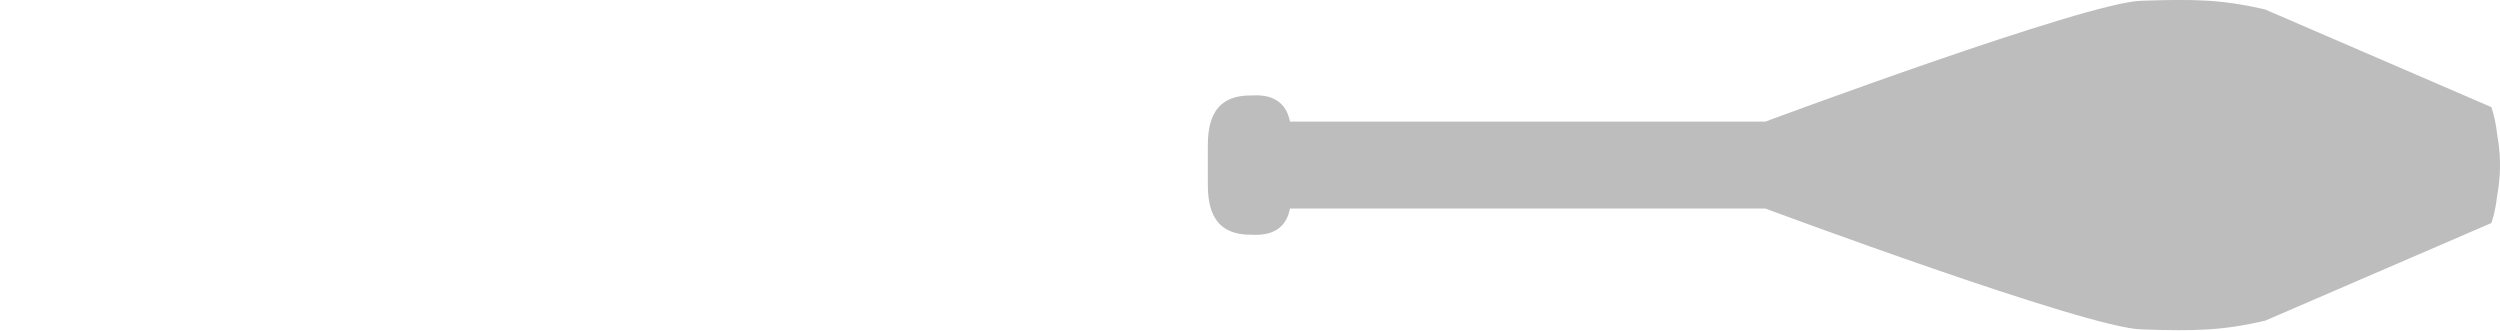
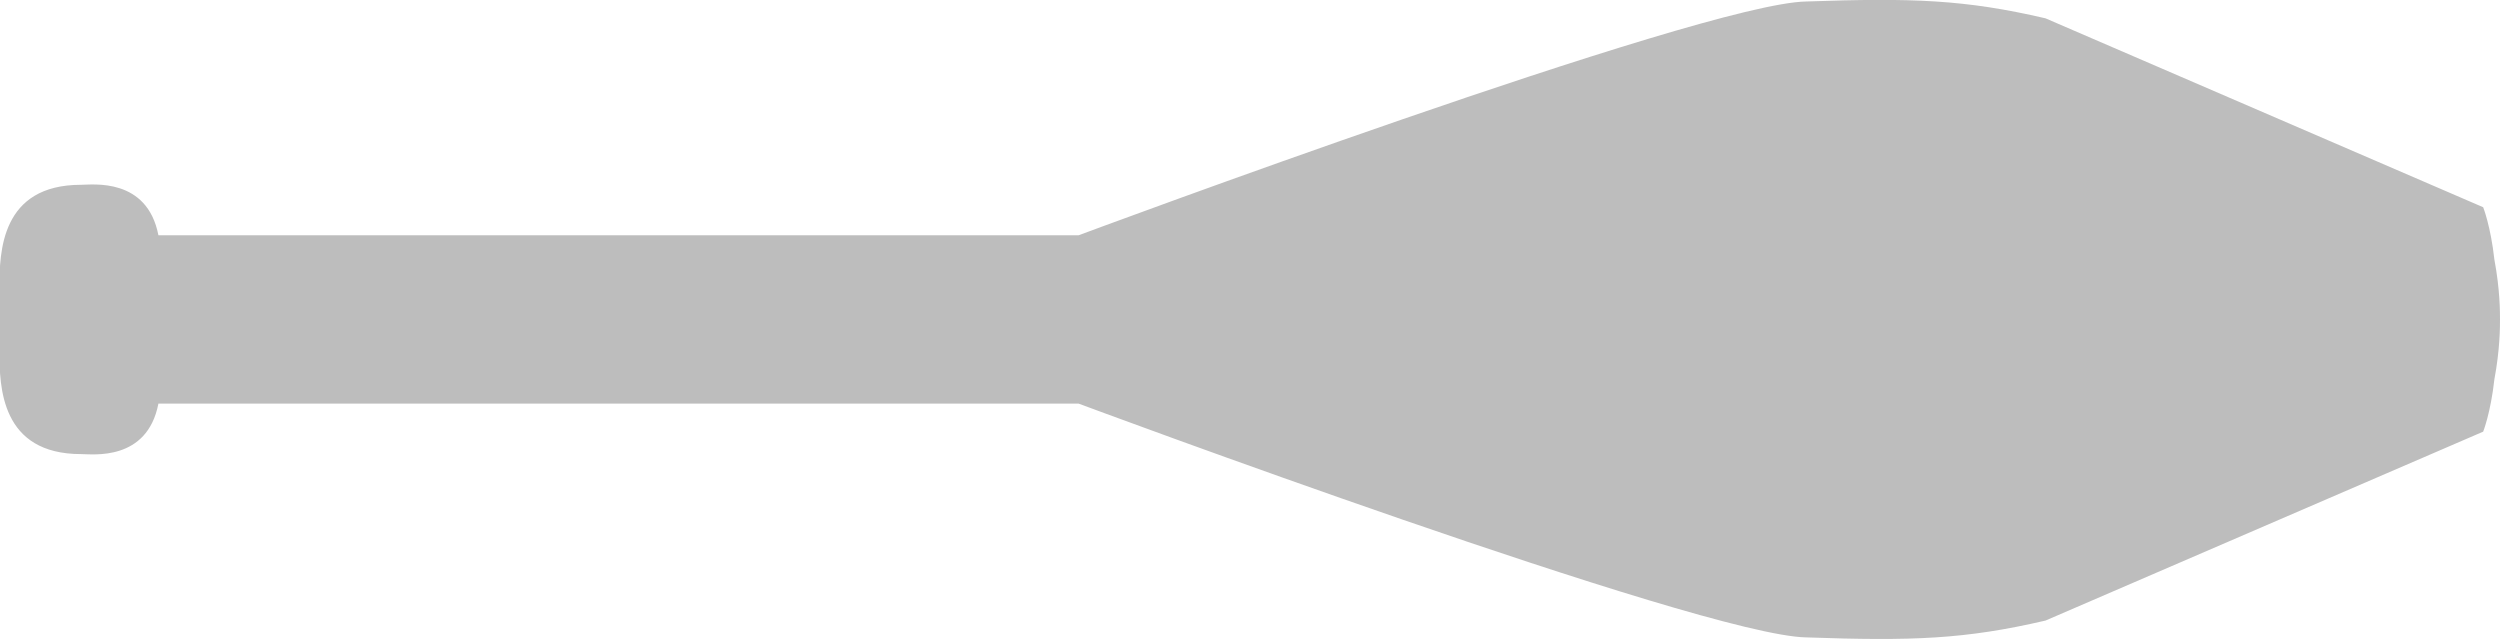
- <svg xmlns="http://www.w3.org/2000/svg" viewBox="0 0 258.67 34.17">
+ <svg xmlns="http://www.w3.org/2000/svg" viewBox="125 0 133.67 34.17">
  <path data-club-art="classic" data-club-part="body" fill="#BDBDBD" d="M182.67 21.58h-49.2c-.6 3.1-3.53 2.7-4.13 2.7-4.3 0-4.37-3.6-4.37-5.5v-3.4c0-1.9.07-5.5 4.37-5.5.6 0 3.53-.4 4.13 2.7h49.2s33.3-12.4 38.9-12.5c5.7-.2 8.5-.1 12.8.9l23.4 10.1s.4 1 .6 2.8c.3 1.6.3 2.8.3 3.2s0 1.6-.3 3.2c-.2 1.8-.6 2.8-.6 2.8l-23.4 10.1c-4.3 1-7.1 1.1-12.8.9-5.6-.1-38.9-12.5-38.9-12.5Z" />
</svg>
